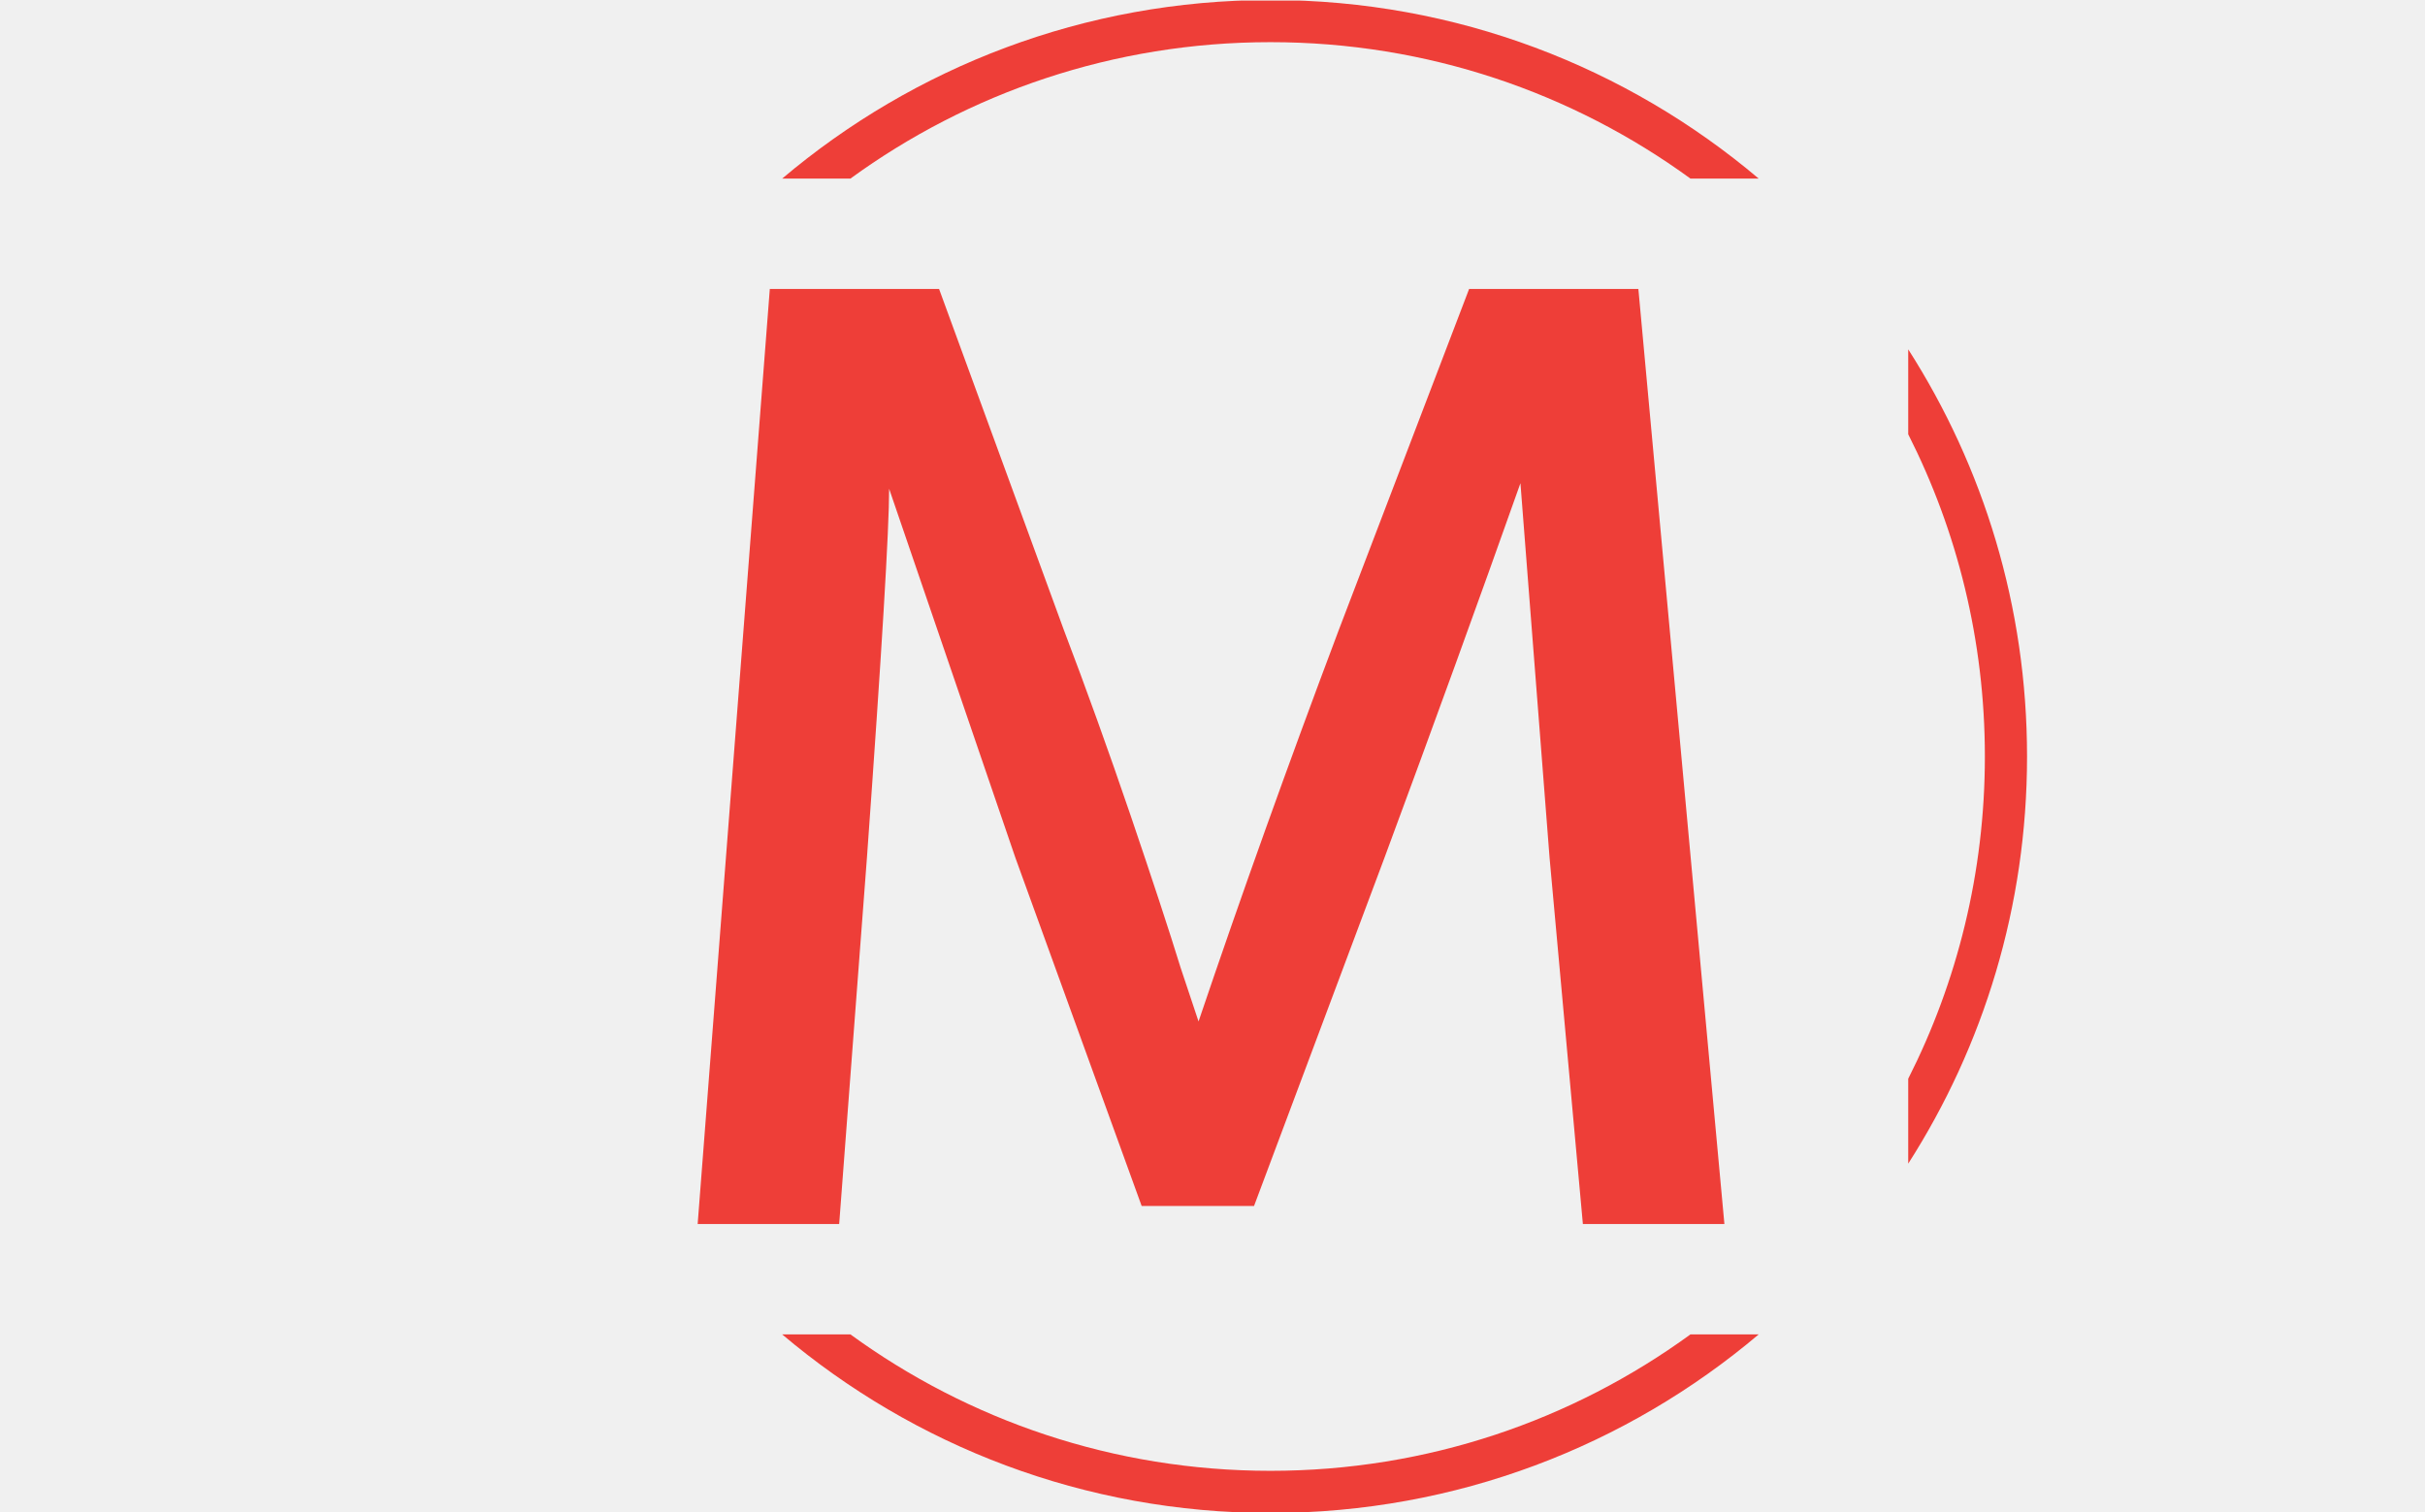
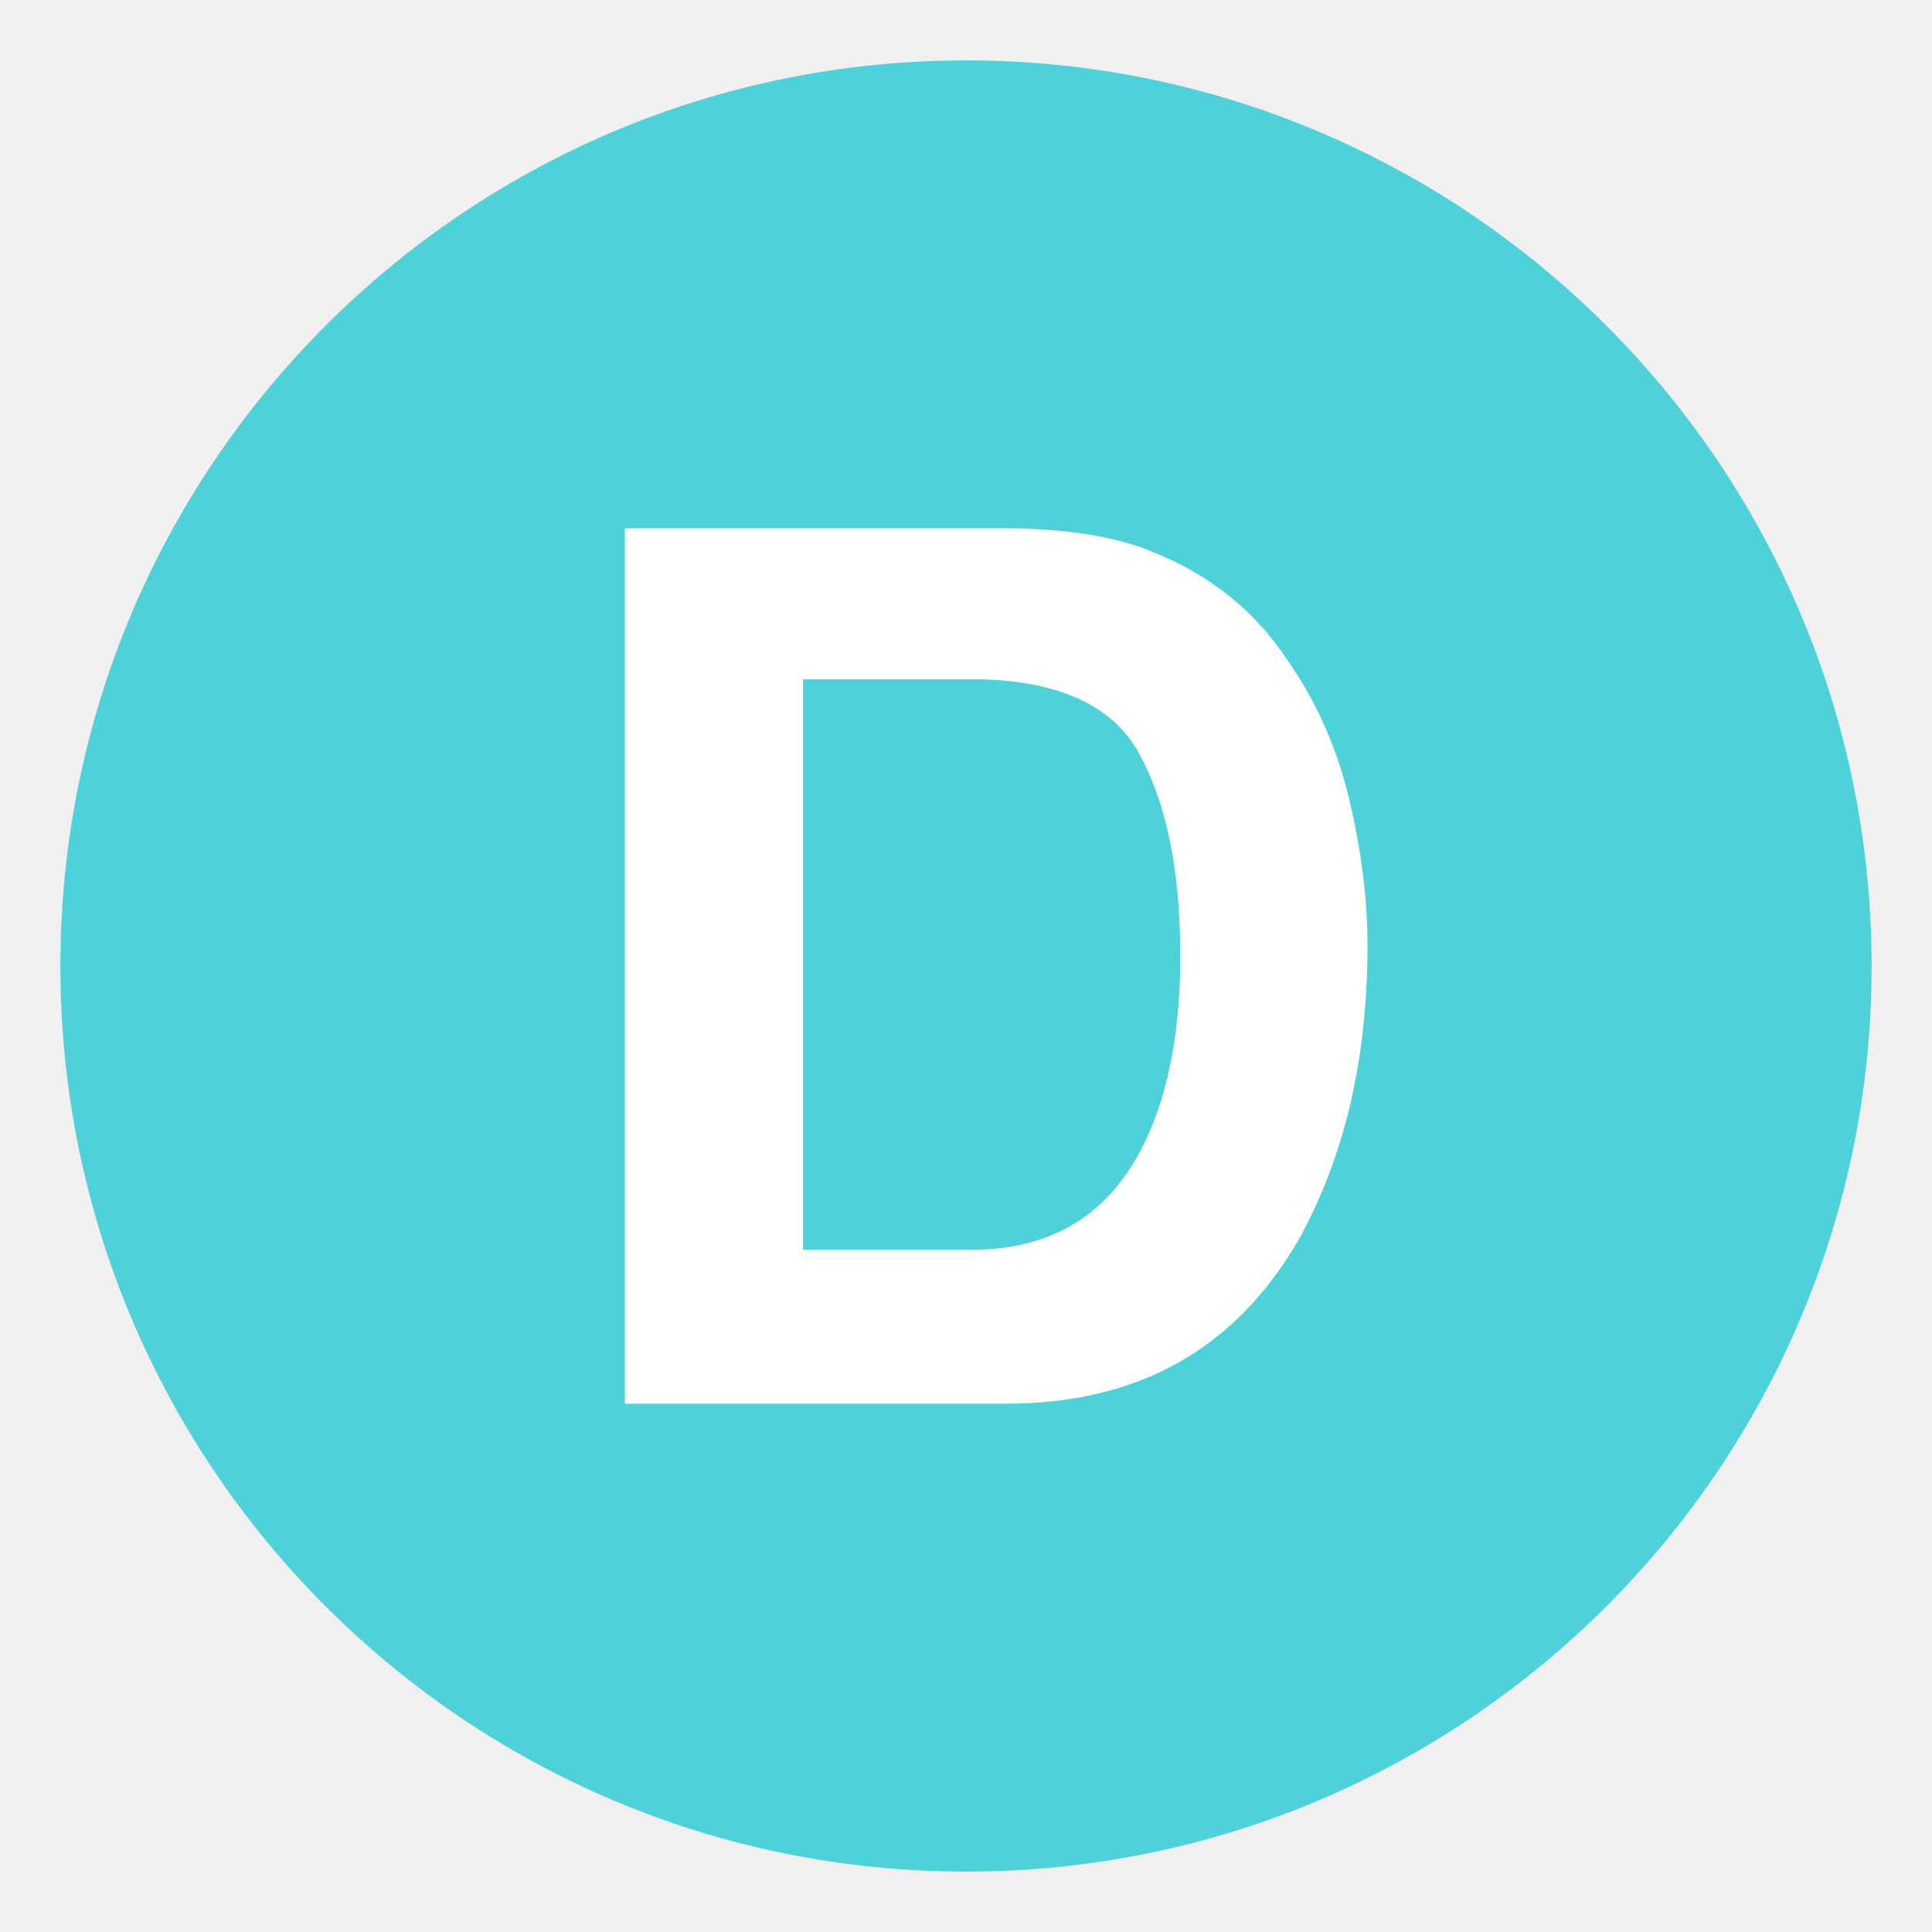
- <svg xmlns="http://www.w3.org/2000/svg" version="1.1" width="2000" height="1247" viewBox="0 0 2000 1247">
-   <g transform="matrix(1,0,0,1,-1.212121,0.5048583)">
-     <svg viewBox="0 0 396 247" data-background-color="#ffffff" preserveAspectRatio="xMidYMid meet" height="1247" width="2000">
-       <g id="tight-bounds" transform="matrix(1,0,0,1,0.24,-0.1)">
-         <svg viewBox="0 0 395.52 247.2" height="247.2" width="395.52">
-           <g>
-             <svg />
-           </g>
-           <g>
-             <svg viewBox="0 0 395.52 247.2" height="247.2" width="395.52">
-               <g transform="matrix(1,0,0,1,113.8954,47.2152)">
-                 <svg viewBox="0 0 167.729 152.77" height="152.77" width="167.729">
-                   <g>
-                     <svg viewBox="0 0 167.729 152.77" height="152.77" width="167.729">
-                       <g>
-                         <svg viewBox="0 0 167.729 152.77" height="152.77" width="167.729">
-                           <g>
-                             <svg viewBox="0 0 167.729 152.77" height="152.77" width="167.729">
-                               <g>
-                                 <svg viewBox="0 0 167.729 152.77" height="152.77" width="167.729">
-                                   <g>
-                                     <svg viewBox="0 0 167.729 152.77" height="152.77" width="167.729">
-                                       <g transform="matrix(1,0,0,1,0,0)">
-                                         <svg width="167.729" viewBox="3.2 -33.7 37 33.7" height="152.77" data-palette-color="#ee3e38">
-                                           <path d="M9.3-13.2L8.3 0 3.2 0 5.8-33.7 11.9-33.7 16.4-21.4Q17.6-18.25 18.8-14.73 20-11.2 20.6-9.25L20.6-9.25 21.25-7.3Q23.55-14.1 26.3-21.4L26.3-21.4 31-33.7 37.1-33.7 40.2 0 35.1 0 33.9-13.2 32.85-26.7Q30.6-20.35 27.95-13.2L27.95-13.2 23.25-0.65 19.2-0.65 14.65-13.2 10.1-26.5Q10.1-24.3 9.3-13.2L9.3-13.2Z" opacity="1" transform="matrix(1,0,0,1,0,0)" fill="#ee3e38" class="undefined-text-0" data-fill-palette-color="primary" id="text-0" />
-                                         </svg>
-                                       </g>
-                                     </svg>
-                                   </g>
-                                 </svg>
-                               </g>
-                             </svg>
-                           </g>
-                         </svg>
-                       </g>
-                     </svg>
-                   </g>
-                 </svg>
-               </g>
-               <g>
-                 <path d="M207.465 0c30.402 0 58.24 10.976 79.768 29.183l-11.147 0c-19.26-14.022-42.974-22.294-68.621-22.295-25.647 0-49.361 8.272-68.621 22.295l-11.148 0c21.528-18.206 49.366-29.183 79.769-29.183zM331.065 123.6c0 24.49-7.123 47.317-19.41 66.521l0-13.874c8.008-15.818 12.521-33.706 12.521-52.647 0-18.942-4.512-36.83-12.521-52.647v-13.874c12.287 19.204 19.409 42.031 19.41 66.521zM207.465 247.2c-30.402 0-58.24-10.976-79.769-29.183l11.148 0c19.26 14.022 42.974 22.294 68.621 22.295 25.647 0 49.361-8.272 68.621-22.295l11.147 0c-21.528 18.206-49.366 29.183-79.768 29.183z" fill="#ee3e38" stroke="transparent" data-fill-palette-color="tertiary" />
-               </g>
-             </svg>
-           </g>
-           <defs />
-         </svg>
-         <rect width="395.52" height="247.2" fill="none" stroke="none" visibility="hidden" />
-       </g>
-     </svg>
-   </g>
+ <svg xmlns="http://www.w3.org/2000/svg" width="800px" height="800px" viewBox="0 0 64 64" aria-hidden="true" role="img" class="iconify iconify--emojione" preserveAspectRatio="xMidYMid meet">
+   <circle cx="32" cy="32" r="30" fill="#4fd1d9" />
+   <path d="M37.7 18.1c2 .7 3.7 1.9 4.9 3.7c1 1.4 1.7 3 2.1 4.7s.6 3.3.6 4.8c0 3.9-.8 7.1-2.3 9.8c-2.1 3.6-5.3 5.4-9.7 5.4H20.7v-29h12.5c1.8 0 3.3.2 4.5.6m-11.1 4.4v18.9h5.6c2.9 0 4.9-1.4 6-4.2c.6-1.5.9-3.4.9-5.5c0-3-.5-5.2-1.4-6.8c-.9-1.6-2.8-2.4-5.5-2.4h-5.6" fill="#ffffff" />
</svg>
